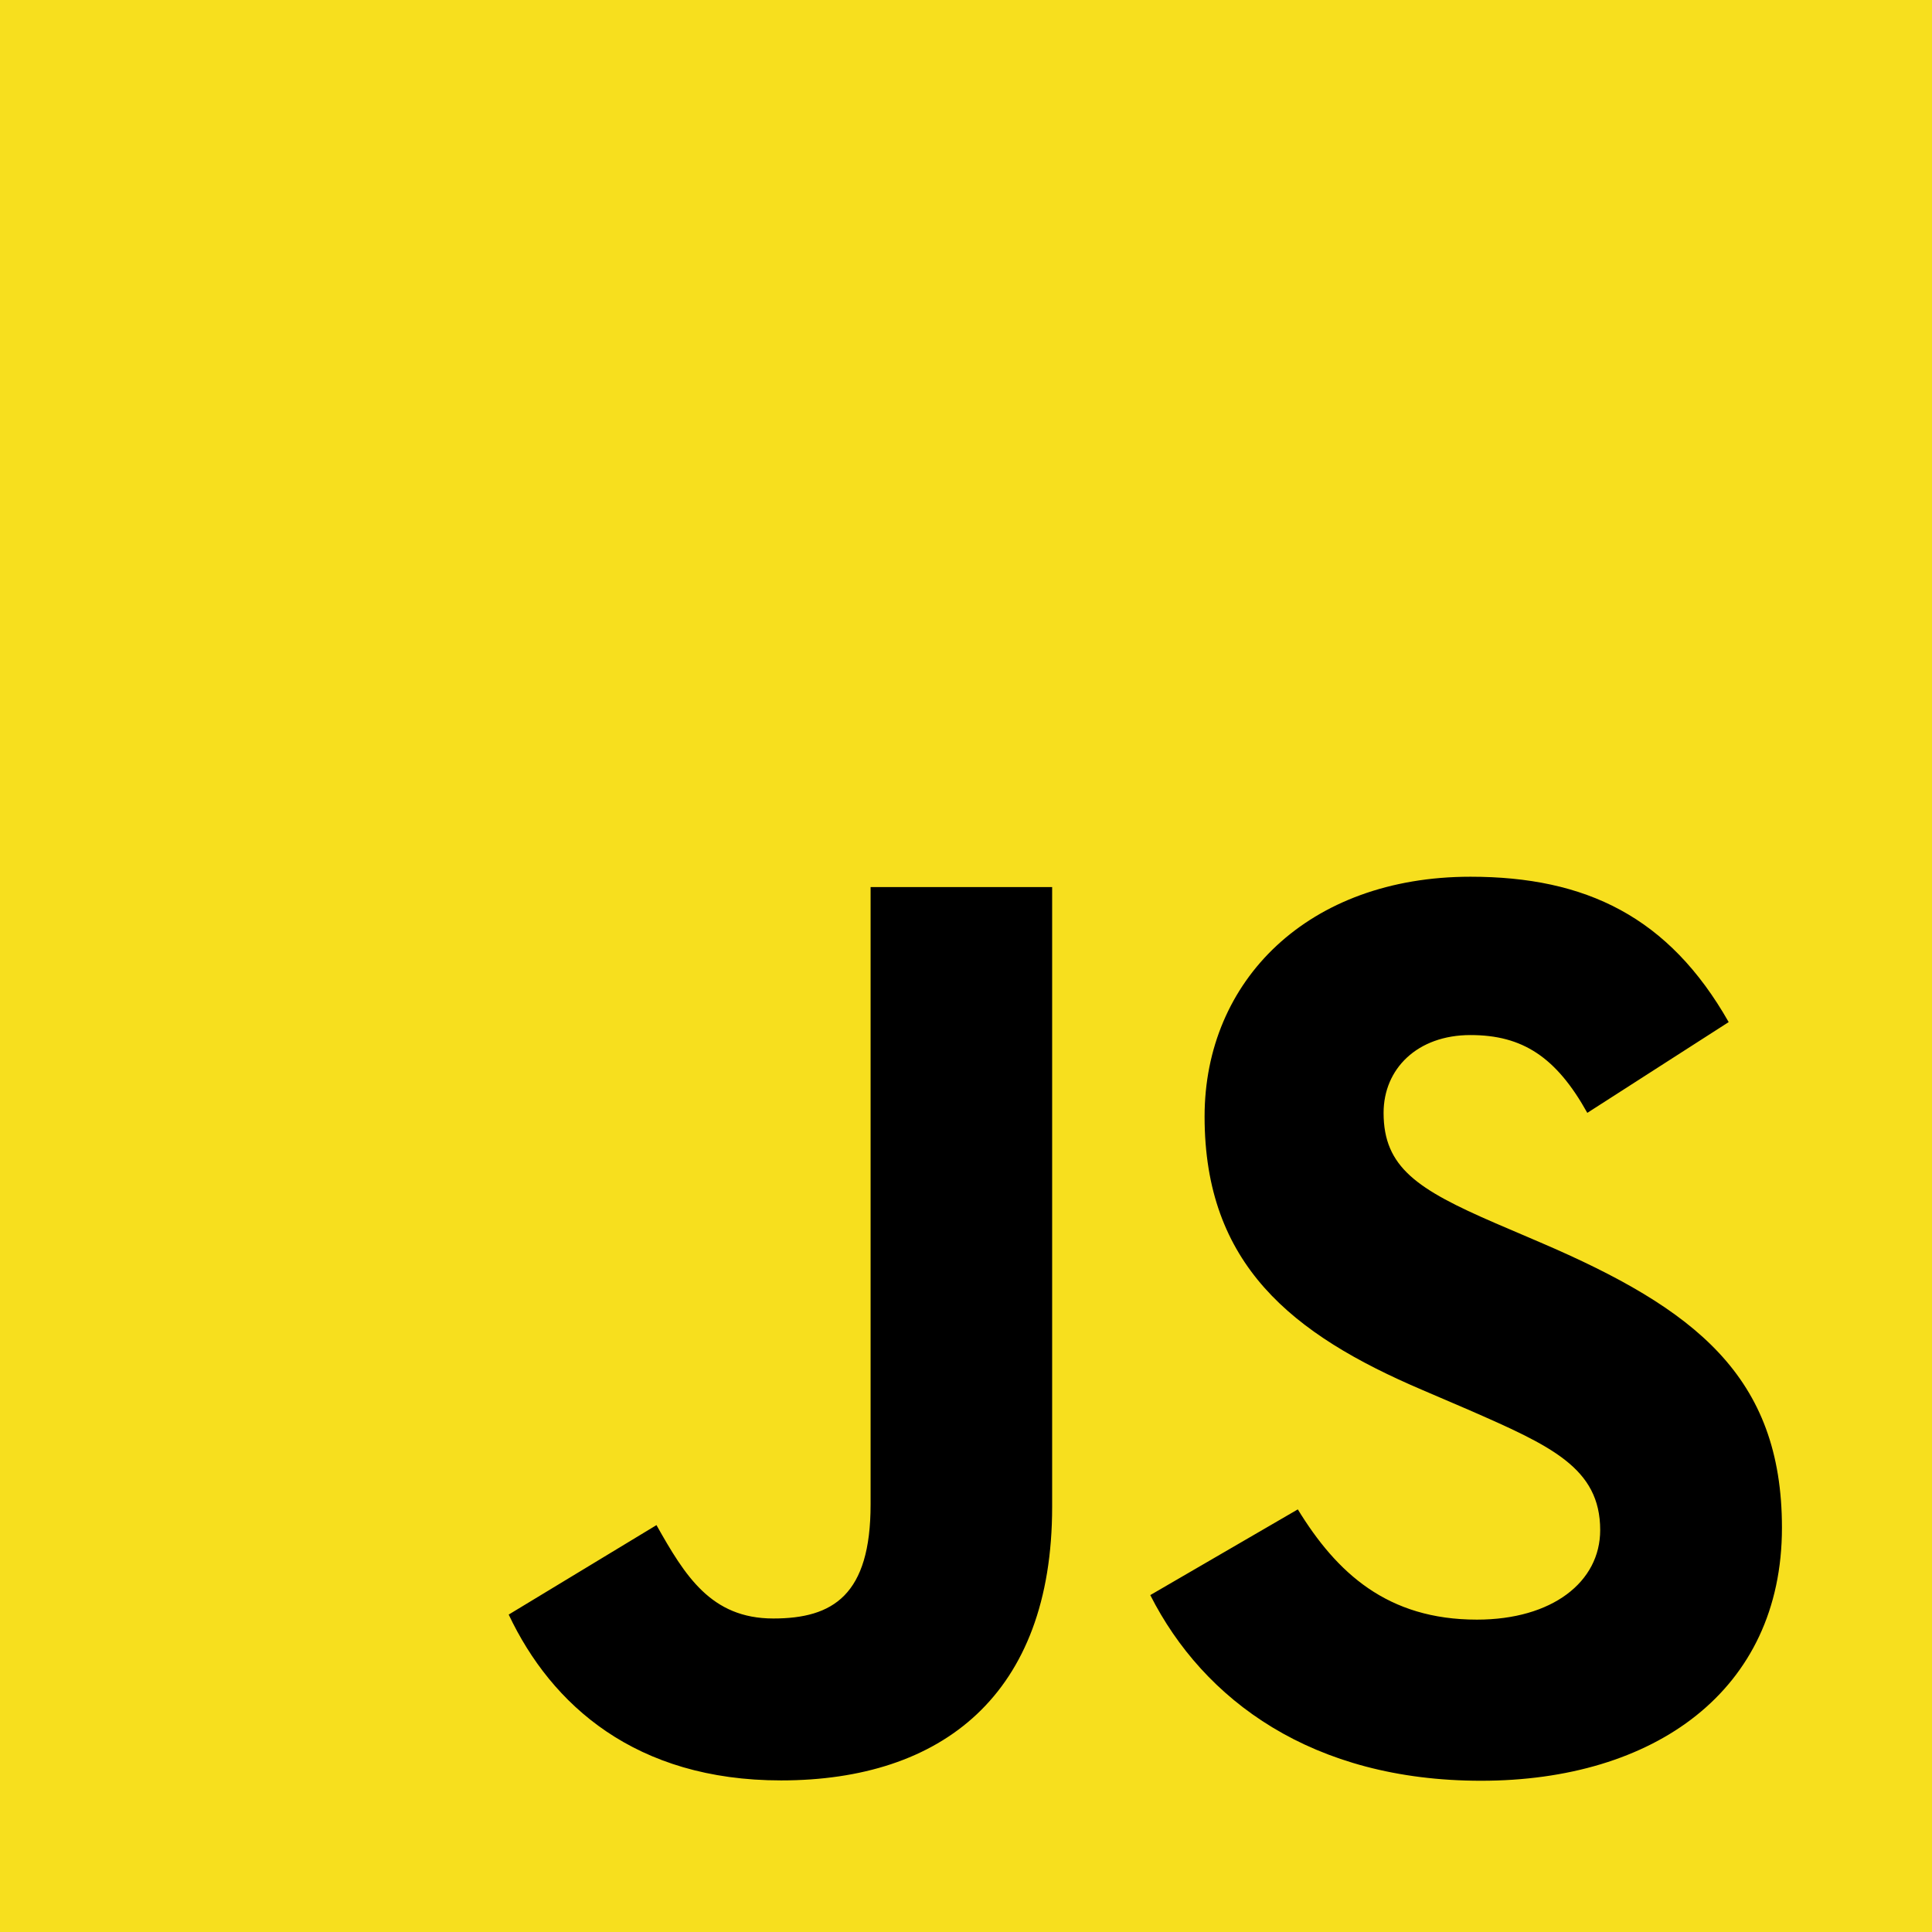
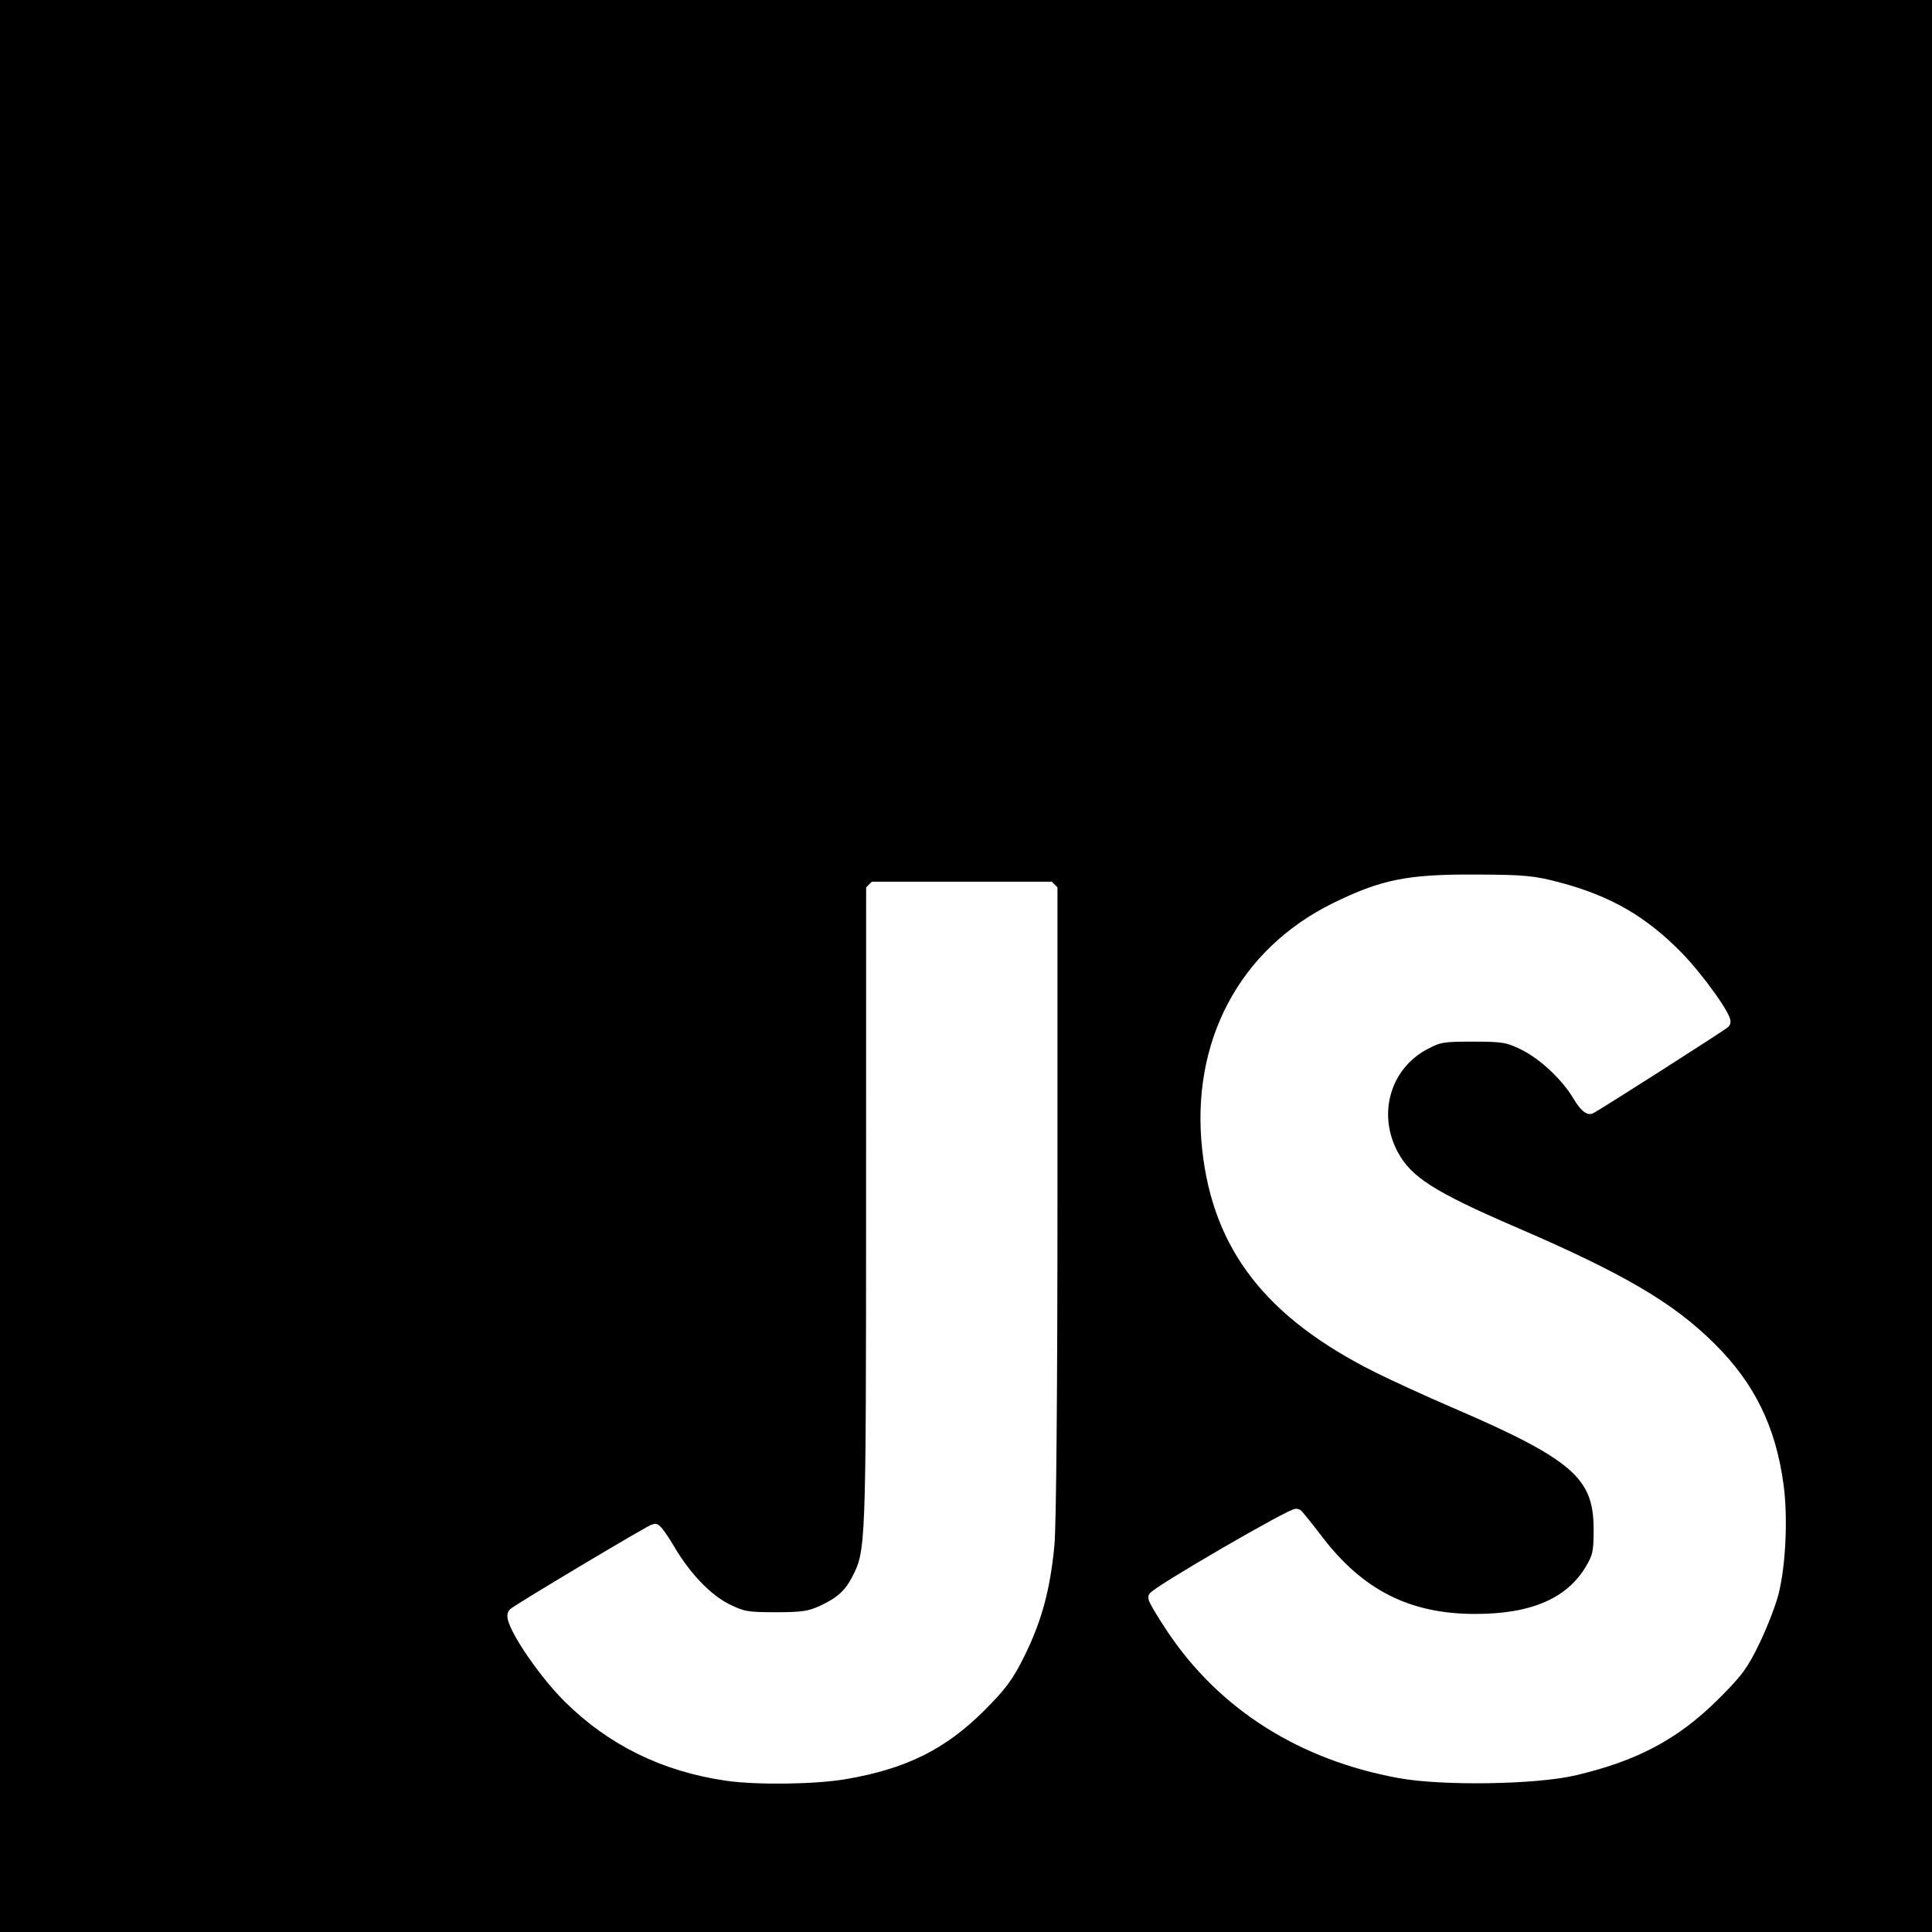
- <svg xmlns="http://www.w3.org/2000/svg" viewBox="0 0 630 630">
-   <rect width="630" height="630" fill="#f7df1e" />
-   <path d="m423.2 492.19c12.69 20.72 29.2 35.95 58.4 35.95 24.53 0 40.2-12.26 40.2-29.2 0-20.3-16.1-27.49-43.1-39.3l-14.8-6.35c-42.72-18.2-71.1-41-71.1-89.2 0-44.4 33.83-78.2 86.7-78.2 37.64 0 64.7 13.1 84.2 47.4l-46.1 29.6c-10.15-18.2-21.1-25.37-38.1-25.37-17.34 0-28.33 11-28.33 25.37 0 17.76 11 24.95 36.4 35.95l14.8 6.34c50.3 21.57 78.7 43.56 78.7 93 0 53.3-41.87 82.5-98.1 82.5-54.98 0-90.5-26.2-107.88-60.54zm-209.13 5.13c9.3 16.5 17.76 30.45 38.1 30.45 19.45 0 31.72-7.61 31.72-37.2v-201.3h59.2v202.1c0 61.3-35.94 89.2-88.4 89.2-47.4 0-74.85-24.53-88.81-54.075z" />
+ <svg xmlns="http://www.w3.org/2000/svg" viewBox="0 0 630 630" version="1.1" id="svg1080">
+   <defs id="defs1084" />
+   <rect width="630" height="630" id="rect1076" style="fill:#000000" x="0" y="0" />
+   <path d="m423.2 492.19c12.69 20.72 29.2 35.95 58.4 35.95 24.53 0 40.2-12.26 40.2-29.2 0-20.3-16.1-27.49-43.1-39.3l-14.8-6.35c-42.72-18.2-71.1-41-71.1-89.2 0-44.4 33.83-78.2 86.7-78.2 37.64 0 64.7 13.1 84.2 47.4l-46.1 29.6c-10.15-18.2-21.1-25.37-38.1-25.37-17.34 0-28.33 11-28.33 25.37 0 17.76 11 24.95 36.4 35.95l14.8 6.34c50.3 21.57 78.7 43.56 78.7 93 0 53.3-41.87 82.5-98.1 82.5-54.98 0-90.5-26.2-107.88-60.54zm-209.13 5.13c9.3 16.5 17.76 30.45 38.1 30.45 19.45 0 31.72-7.61 31.72-37.2v-201.3h59.2v202.1c0 61.3-35.94 89.2-88.4 89.2-47.4 0-74.85-24.53-88.81-54.075z" id="path1078" />
+   <path style="opacity:1;fill:#ffffff;fill-opacity:1;fill-rule:nonzero;stroke:#ffffff;stroke-width:3.697;stroke-linejoin:bevel;stroke-miterlimit:4;stroke-dasharray:none;stroke-opacity:1" d="m 236.92,578.83 c -20.298,-2.961 -37.399,-11.348 -51.415,-25.218 -9.102,-9.007 -20.004,-25.682 -17.959,-27.468 1.824,-1.593 45.114,-27.427 45.959,-27.427 0.503,0 2.605,2.889 4.67,6.421 5.361,9.164 12.405,16.483 18.965,19.704 5.021,2.466 6.573,2.733 15.838,2.733 8.65,0 11.042,-0.355 15.151,-2.249 5.974,-2.753 8.904,-5.401 11.43,-10.328 4.65,-9.069 4.688,-10.056 4.706,-121.201 l 0.017,-104.429 h 29.348 29.348 l -8.2e-4,101.984 c -4.9e-4,60.942 -0.397,106.165 -0.986,112.374 -1.339,14.12 -4.005,24.054 -9.419,35.098 -3.792,7.735 -5.967,10.703 -12.972,17.697 -12.353,12.336 -24.835,18.516 -44.05,21.809 -9.859,1.69 -28.786,1.934 -38.631,0.498 z" id="path4793" />
+   <path style="opacity:1;fill:#ffffff;fill-opacity:1;fill-rule:nonzero;stroke:#ffffff;stroke-width:3.697;stroke-linejoin:bevel;stroke-miterlimit:4;stroke-dasharray:none;stroke-opacity:1" d="m 456.457,578.001 c -31.97,-5.836 -57.536,-22.025 -74.253,-47.017 -3.28,-4.904 -5.948,-9.438 -5.929,-10.075 0.041,-1.363 45.544,-27.802 46.611,-27.083 0.399,0.269 3.411,4.011 6.693,8.315 13.682,17.943 29.522,25.964 51.335,25.994 19.029,0.027 31.335,-5.346 37.927,-16.559 2.343,-3.986 2.671,-5.564 2.671,-12.859 0,-17.804 -7.469,-24.342 -47.446,-41.535 -8.34,-3.587 -19.565,-8.728 -24.946,-11.424 -34.989,-17.537 -51.792,-39.162 -55.268,-71.126 -3.742,-34.41 11.836,-63.801 41.572,-78.438 15.408,-7.584 23.743,-9.265 45.489,-9.173 16.228,0.068 19.076,0.338 27.569,2.607 16.029,4.282 27.311,10.83 38.631,22.42 6.836,6.999 16.37,20.392 15.249,21.42 -1.21,1.109 -42.464,27.433 -43.787,27.94 -0.684,0.263 -2.35,-1.473 -3.819,-3.98 -3.824,-6.525 -11.437,-13.683 -17.899,-16.829 -5.16,-2.512 -6.642,-2.763 -16.432,-2.783 -9.84,-0.02 -11.192,0.205 -15.798,2.635 -13.094,6.906 -17.66,22.868 -10.371,36.26 4.659,8.561 12.519,13.584 39.376,25.165 34.967,15.079 50.862,24.396 64.17,37.616 12.794,12.71 19.513,26.476 21.982,45.042 1.382,10.387 0.683,25.65 -1.59,34.728 -0.875,3.497 -3.588,10.527 -6.029,15.621 -3.821,7.976 -5.676,10.489 -13.36,18.098 -12.771,12.646 -25.816,19.564 -45.546,24.157 -12.67,2.949 -42.863,3.409 -56.802,0.864 z" id="path4795" />
</svg>
